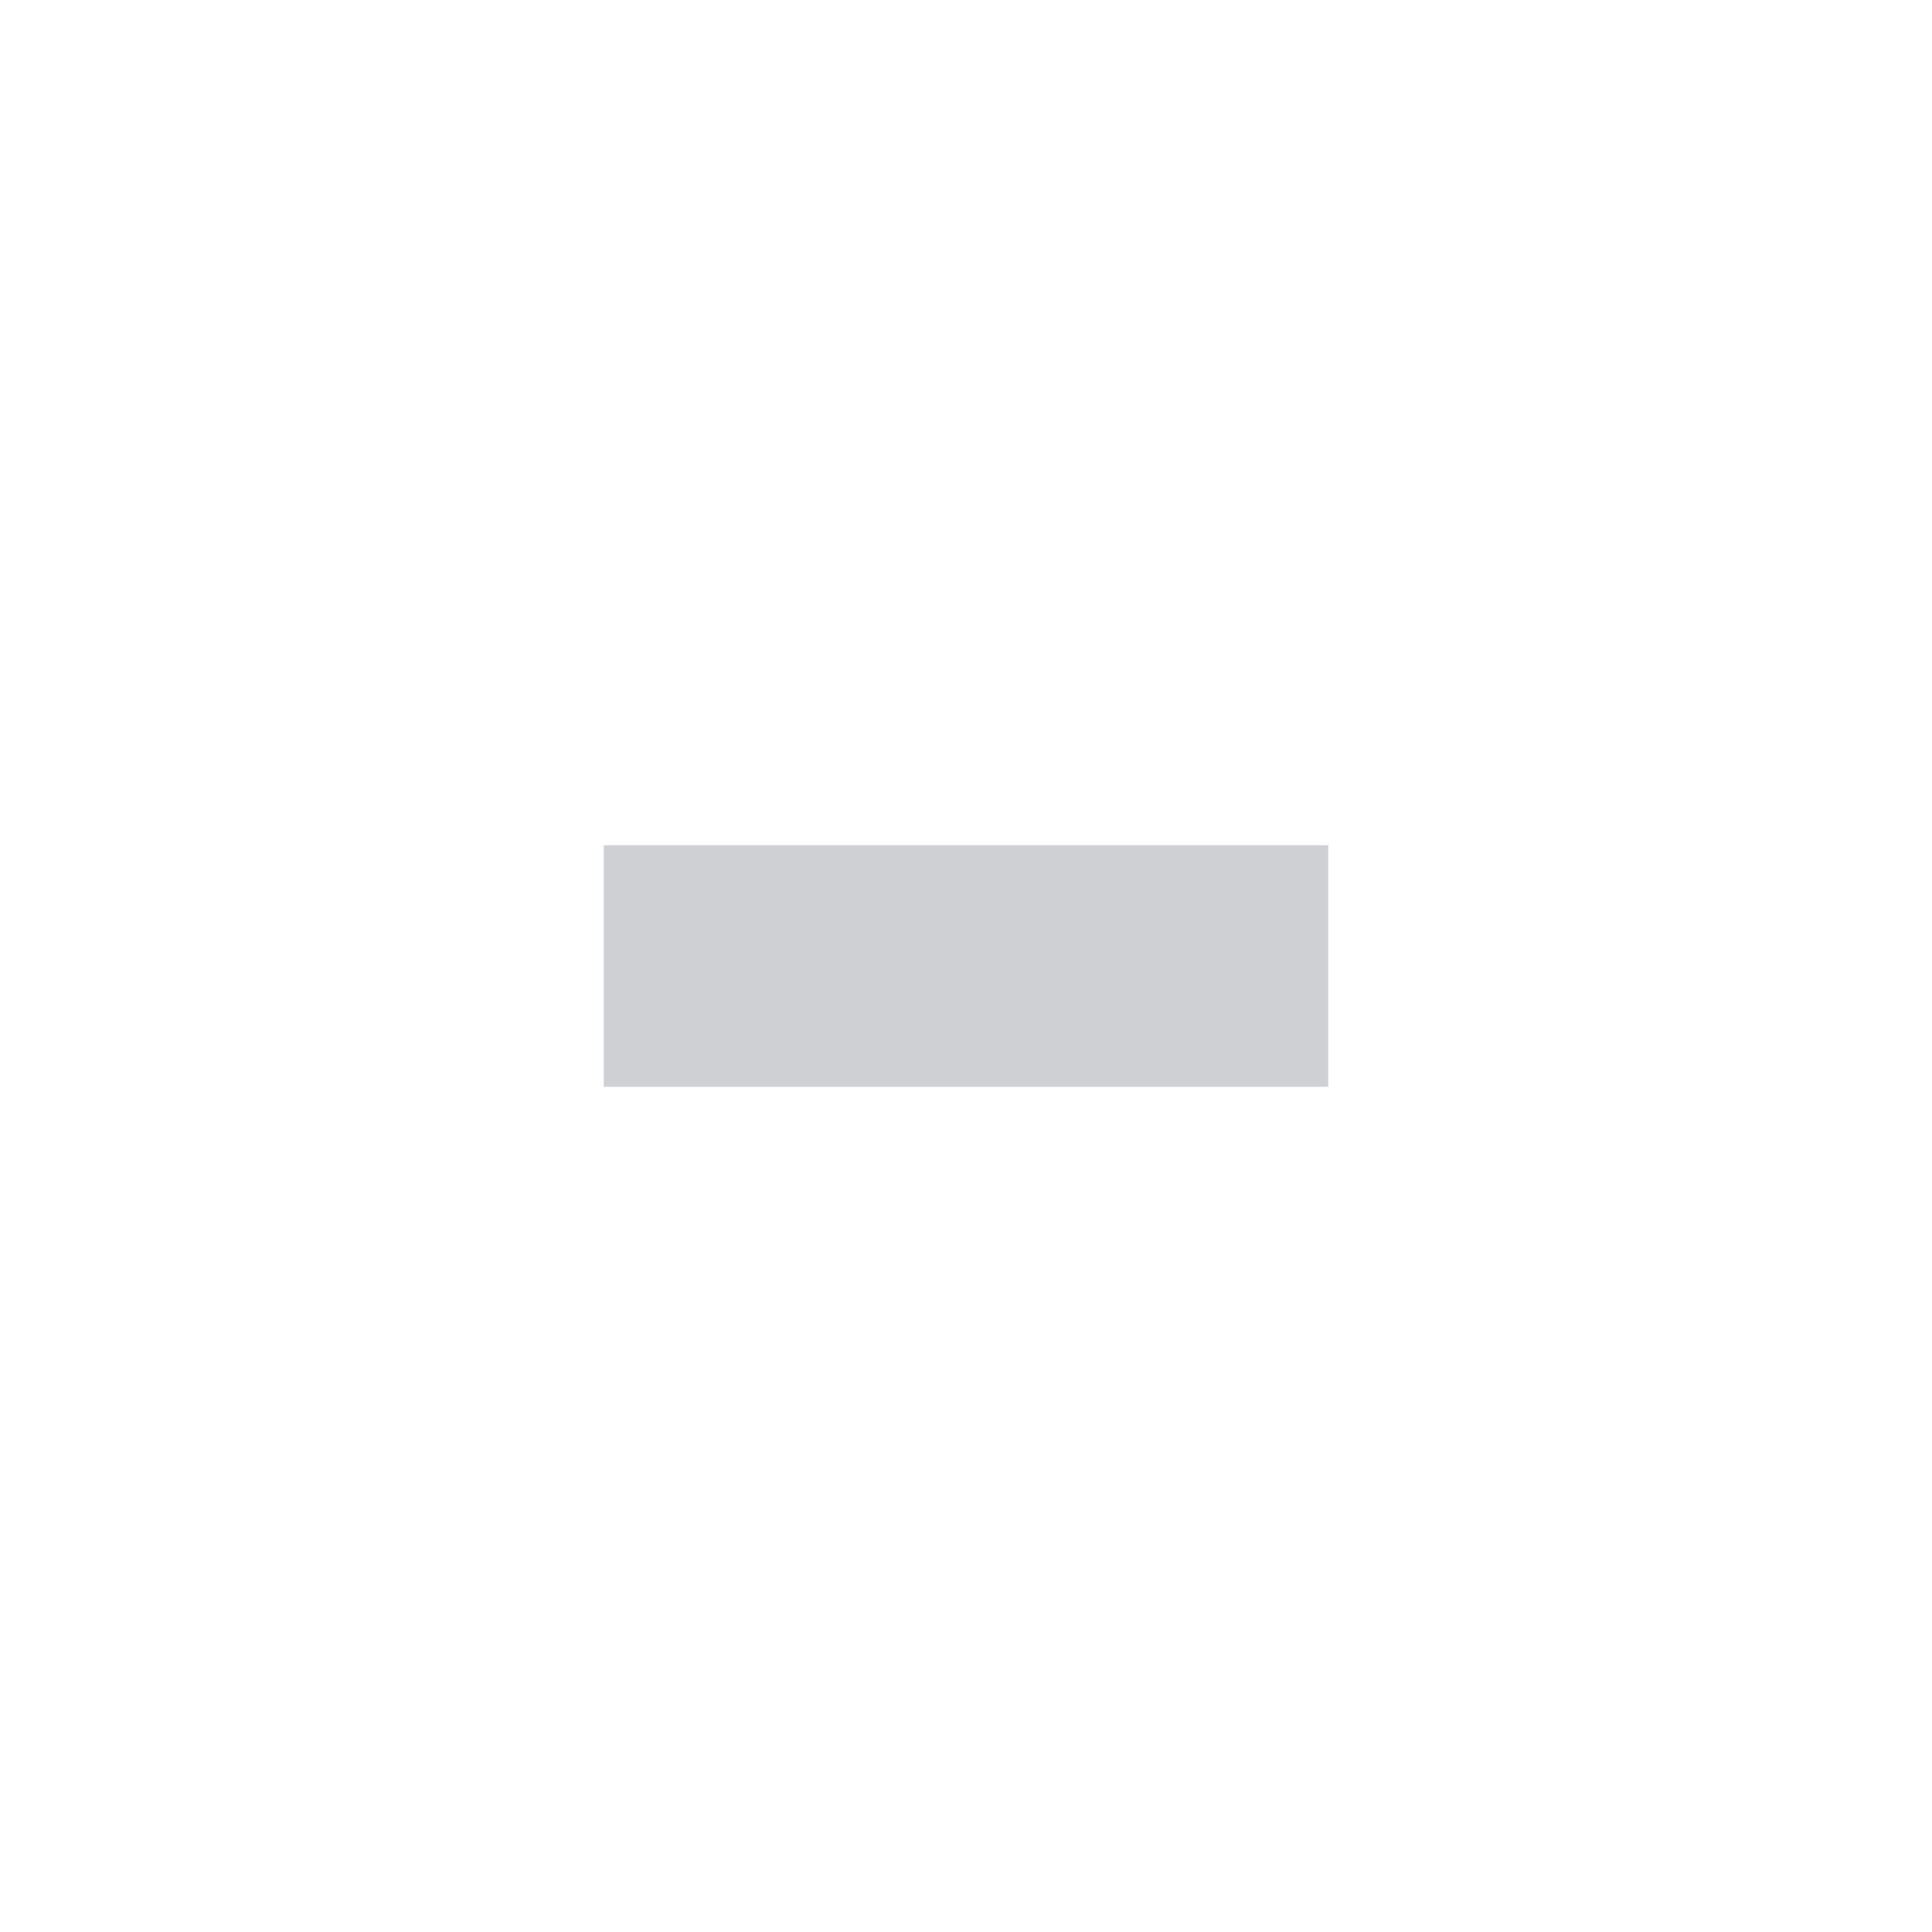
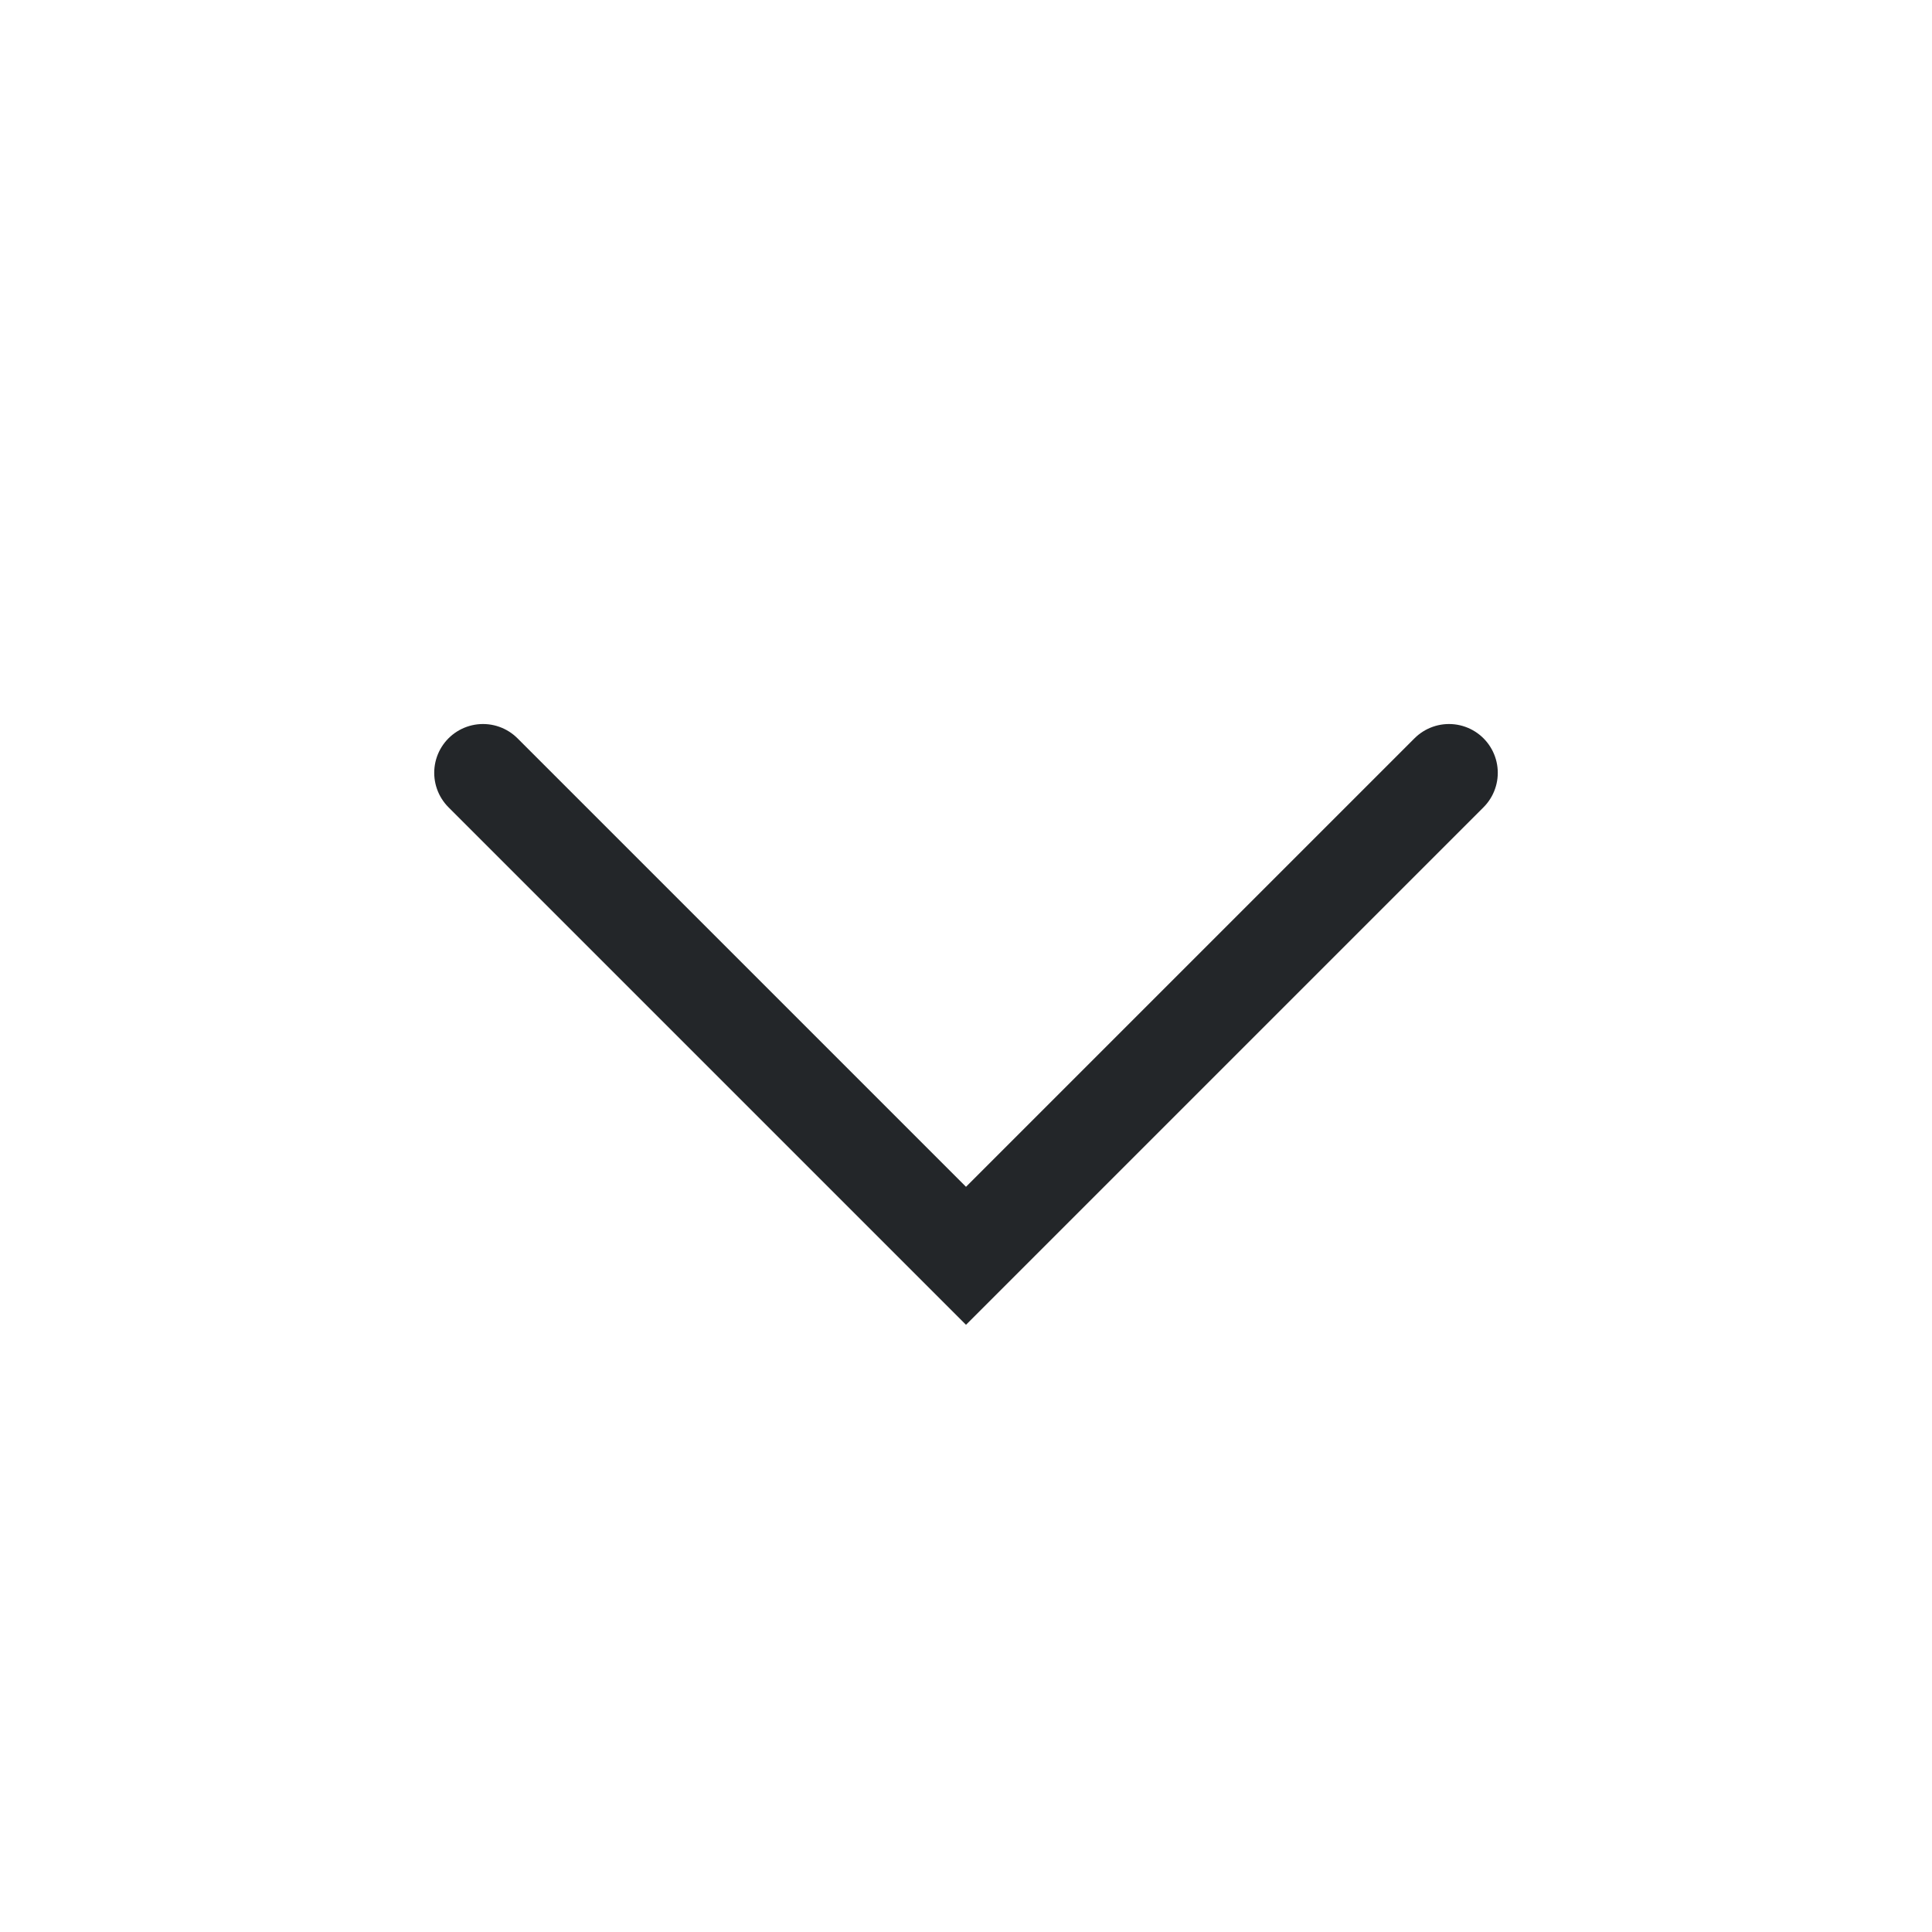
<svg xmlns="http://www.w3.org/2000/svg" viewBox="0 0 50 50" version="1.2" baseProfile="tiny">
  <defs>
</defs>
  <g fill="none" stroke="black" stroke-width="1" fill-rule="evenodd" stroke-linecap="square" stroke-linejoin="bevel">
-     <g fill="#000000" fill-opacity="1" stroke="none" transform="matrix(3.125,0,0,3.125,0,0)" font-family="System Font" font-size="10" font-weight="400" font-style="normal" opacity="0.001">
-       <rect x="0" y="0" width="16" height="16" />
+     <g fill="none" stroke="#232629" stroke-opacity="1" stroke-width="1.01" stroke-linecap="round" stroke-linejoin="miter" stroke-miterlimit="2" transform="matrix(2.5,0,0,2.5,2.5,2.5)" font-family="Noto Sans" font-size="10" font-weight="400" font-style="normal">
+       <polyline fill="none" vector-effect="none" points="4,7 9,12 14,7 " />
    </g>
-     <g fill="#b9bcc2" fill-opacity="1" stroke="none" transform="matrix(3.125,0,0,3.125,0,0)" font-family="System Font" font-size="10" font-weight="400" font-style="normal" opacity="0.7">
-       <path vector-effect="none" fill-rule="nonzero" d="M5,7 L5,9 L11,9 L11,7 L5,7" />
-     </g>
-     <g fill="none" stroke="#000000" stroke-opacity="1" stroke-width="1" stroke-linecap="square" stroke-linejoin="bevel" transform="matrix(1,0,0,1,0,0)" font-family="System Font" font-size="10" font-weight="400" font-style="normal">
+     <g fill="none" stroke="#000000" stroke-opacity="1" stroke-width="1" stroke-linecap="square" stroke-linejoin="bevel" transform="matrix(1,0,0,1,0,0)" font-family="Noto Sans" font-size="10" font-weight="400" font-style="normal">
</g>
  </g>
</svg>
